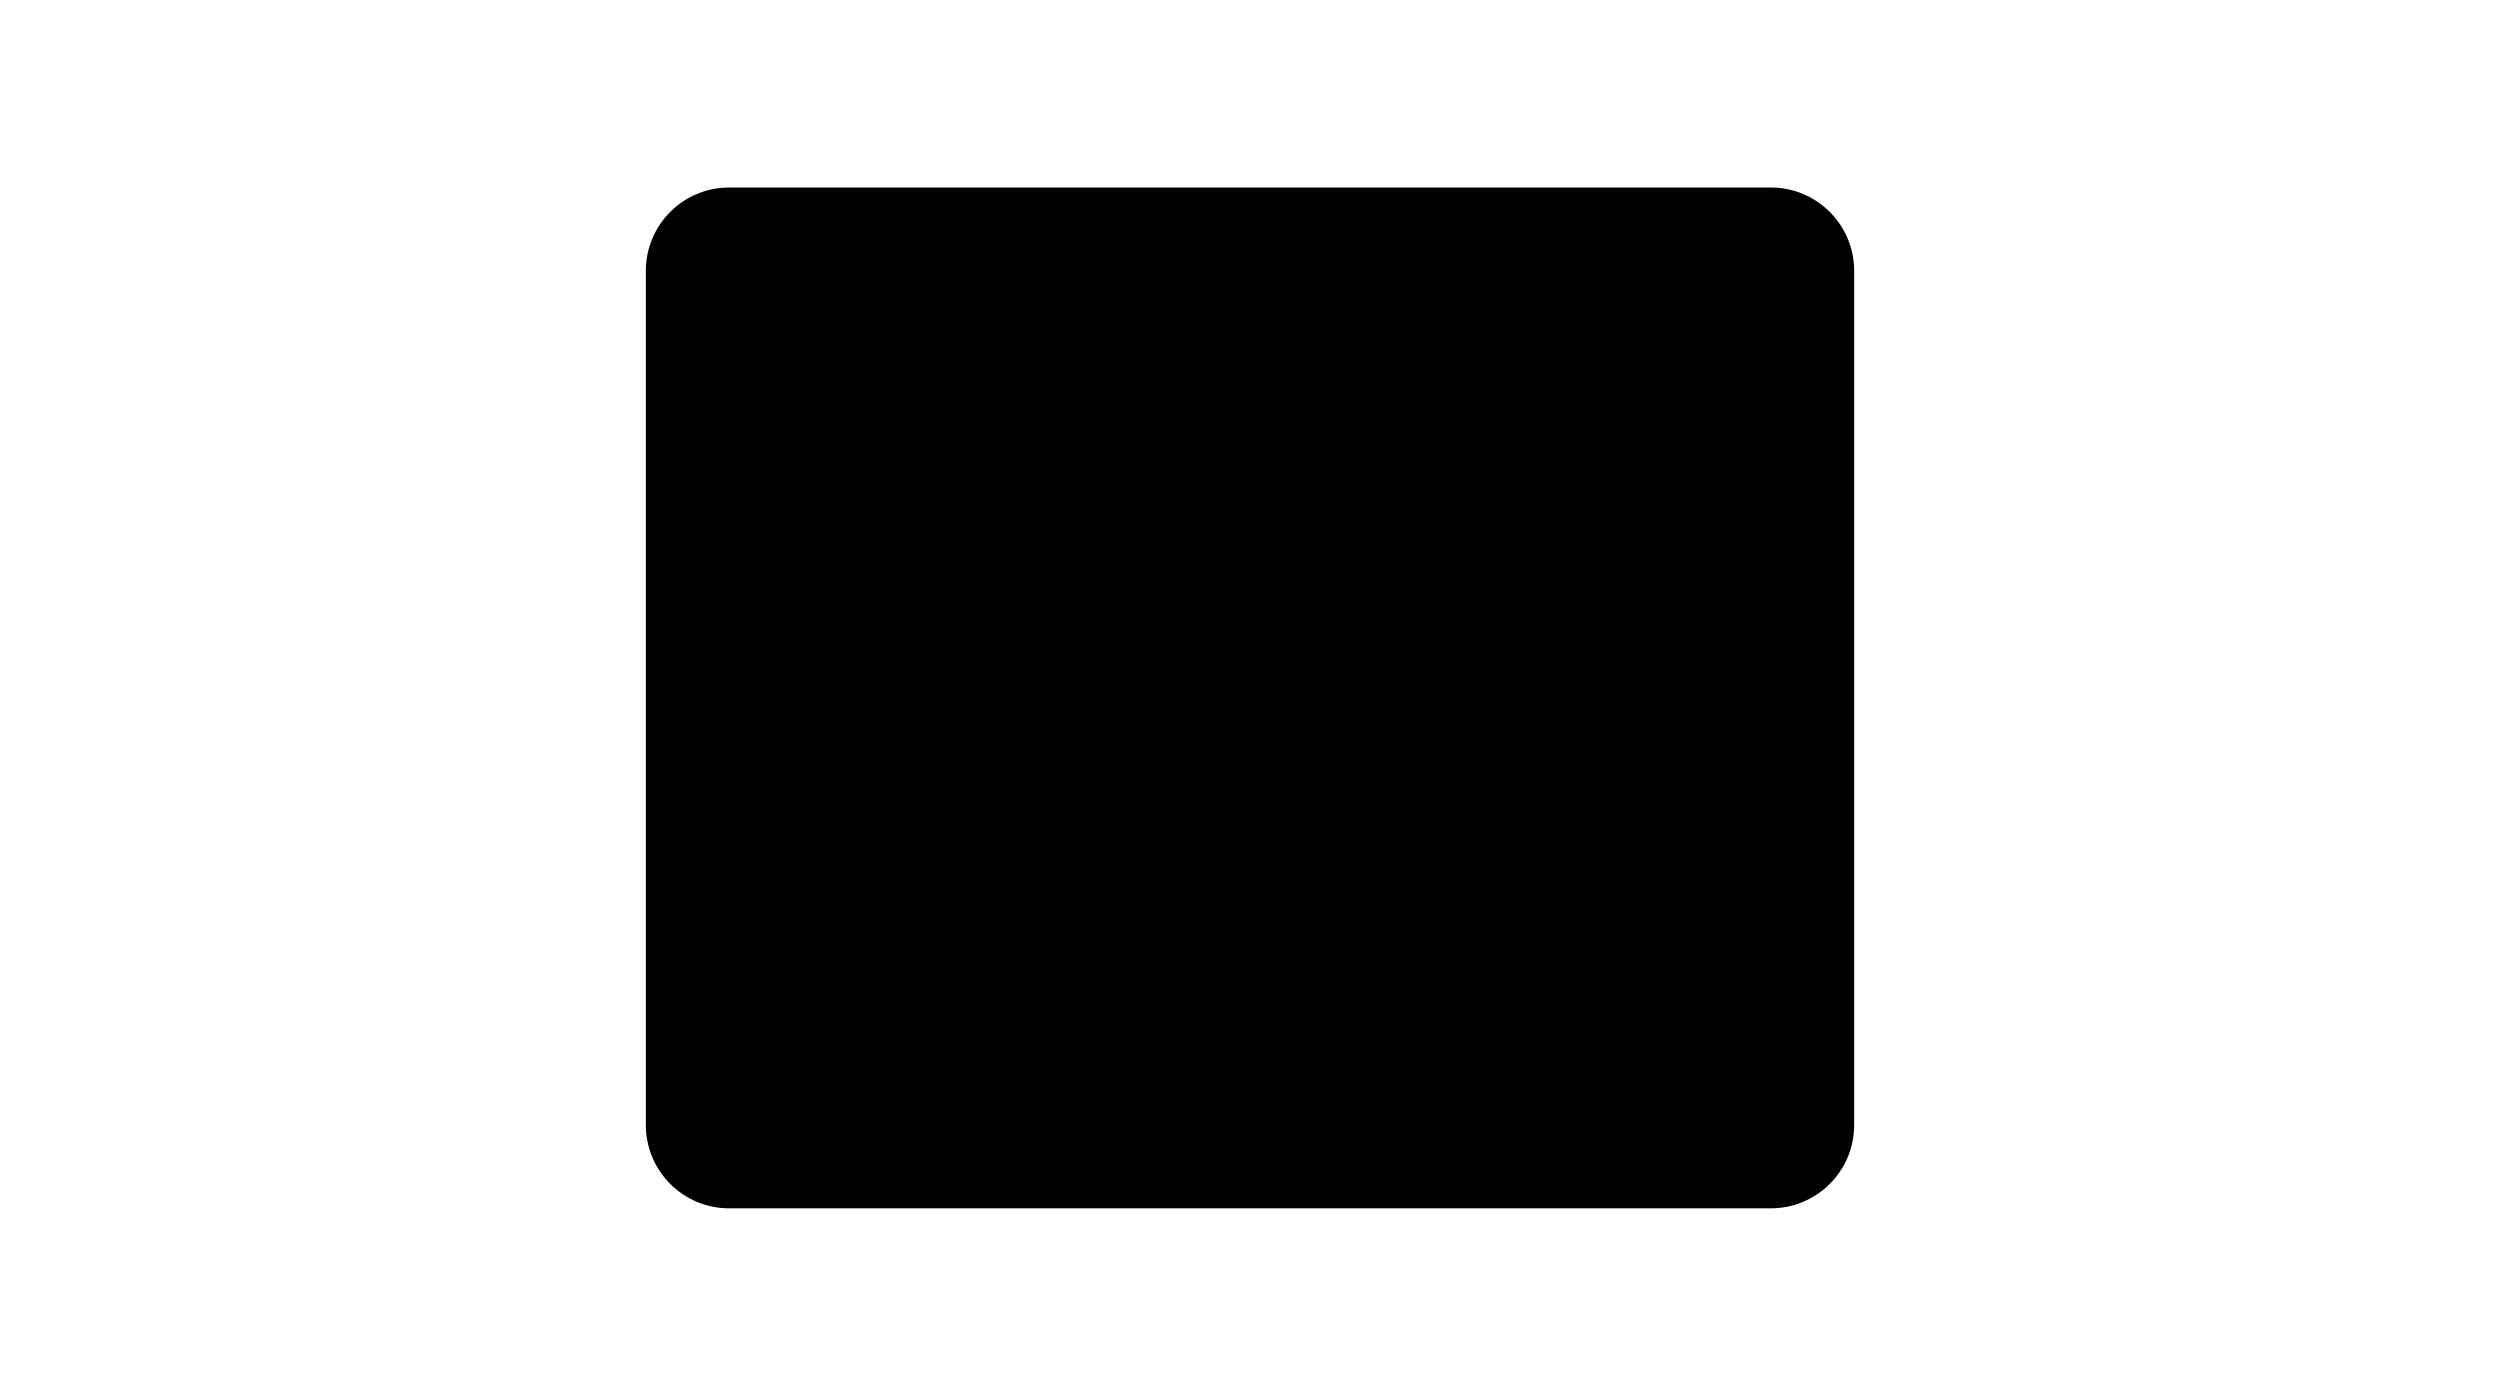
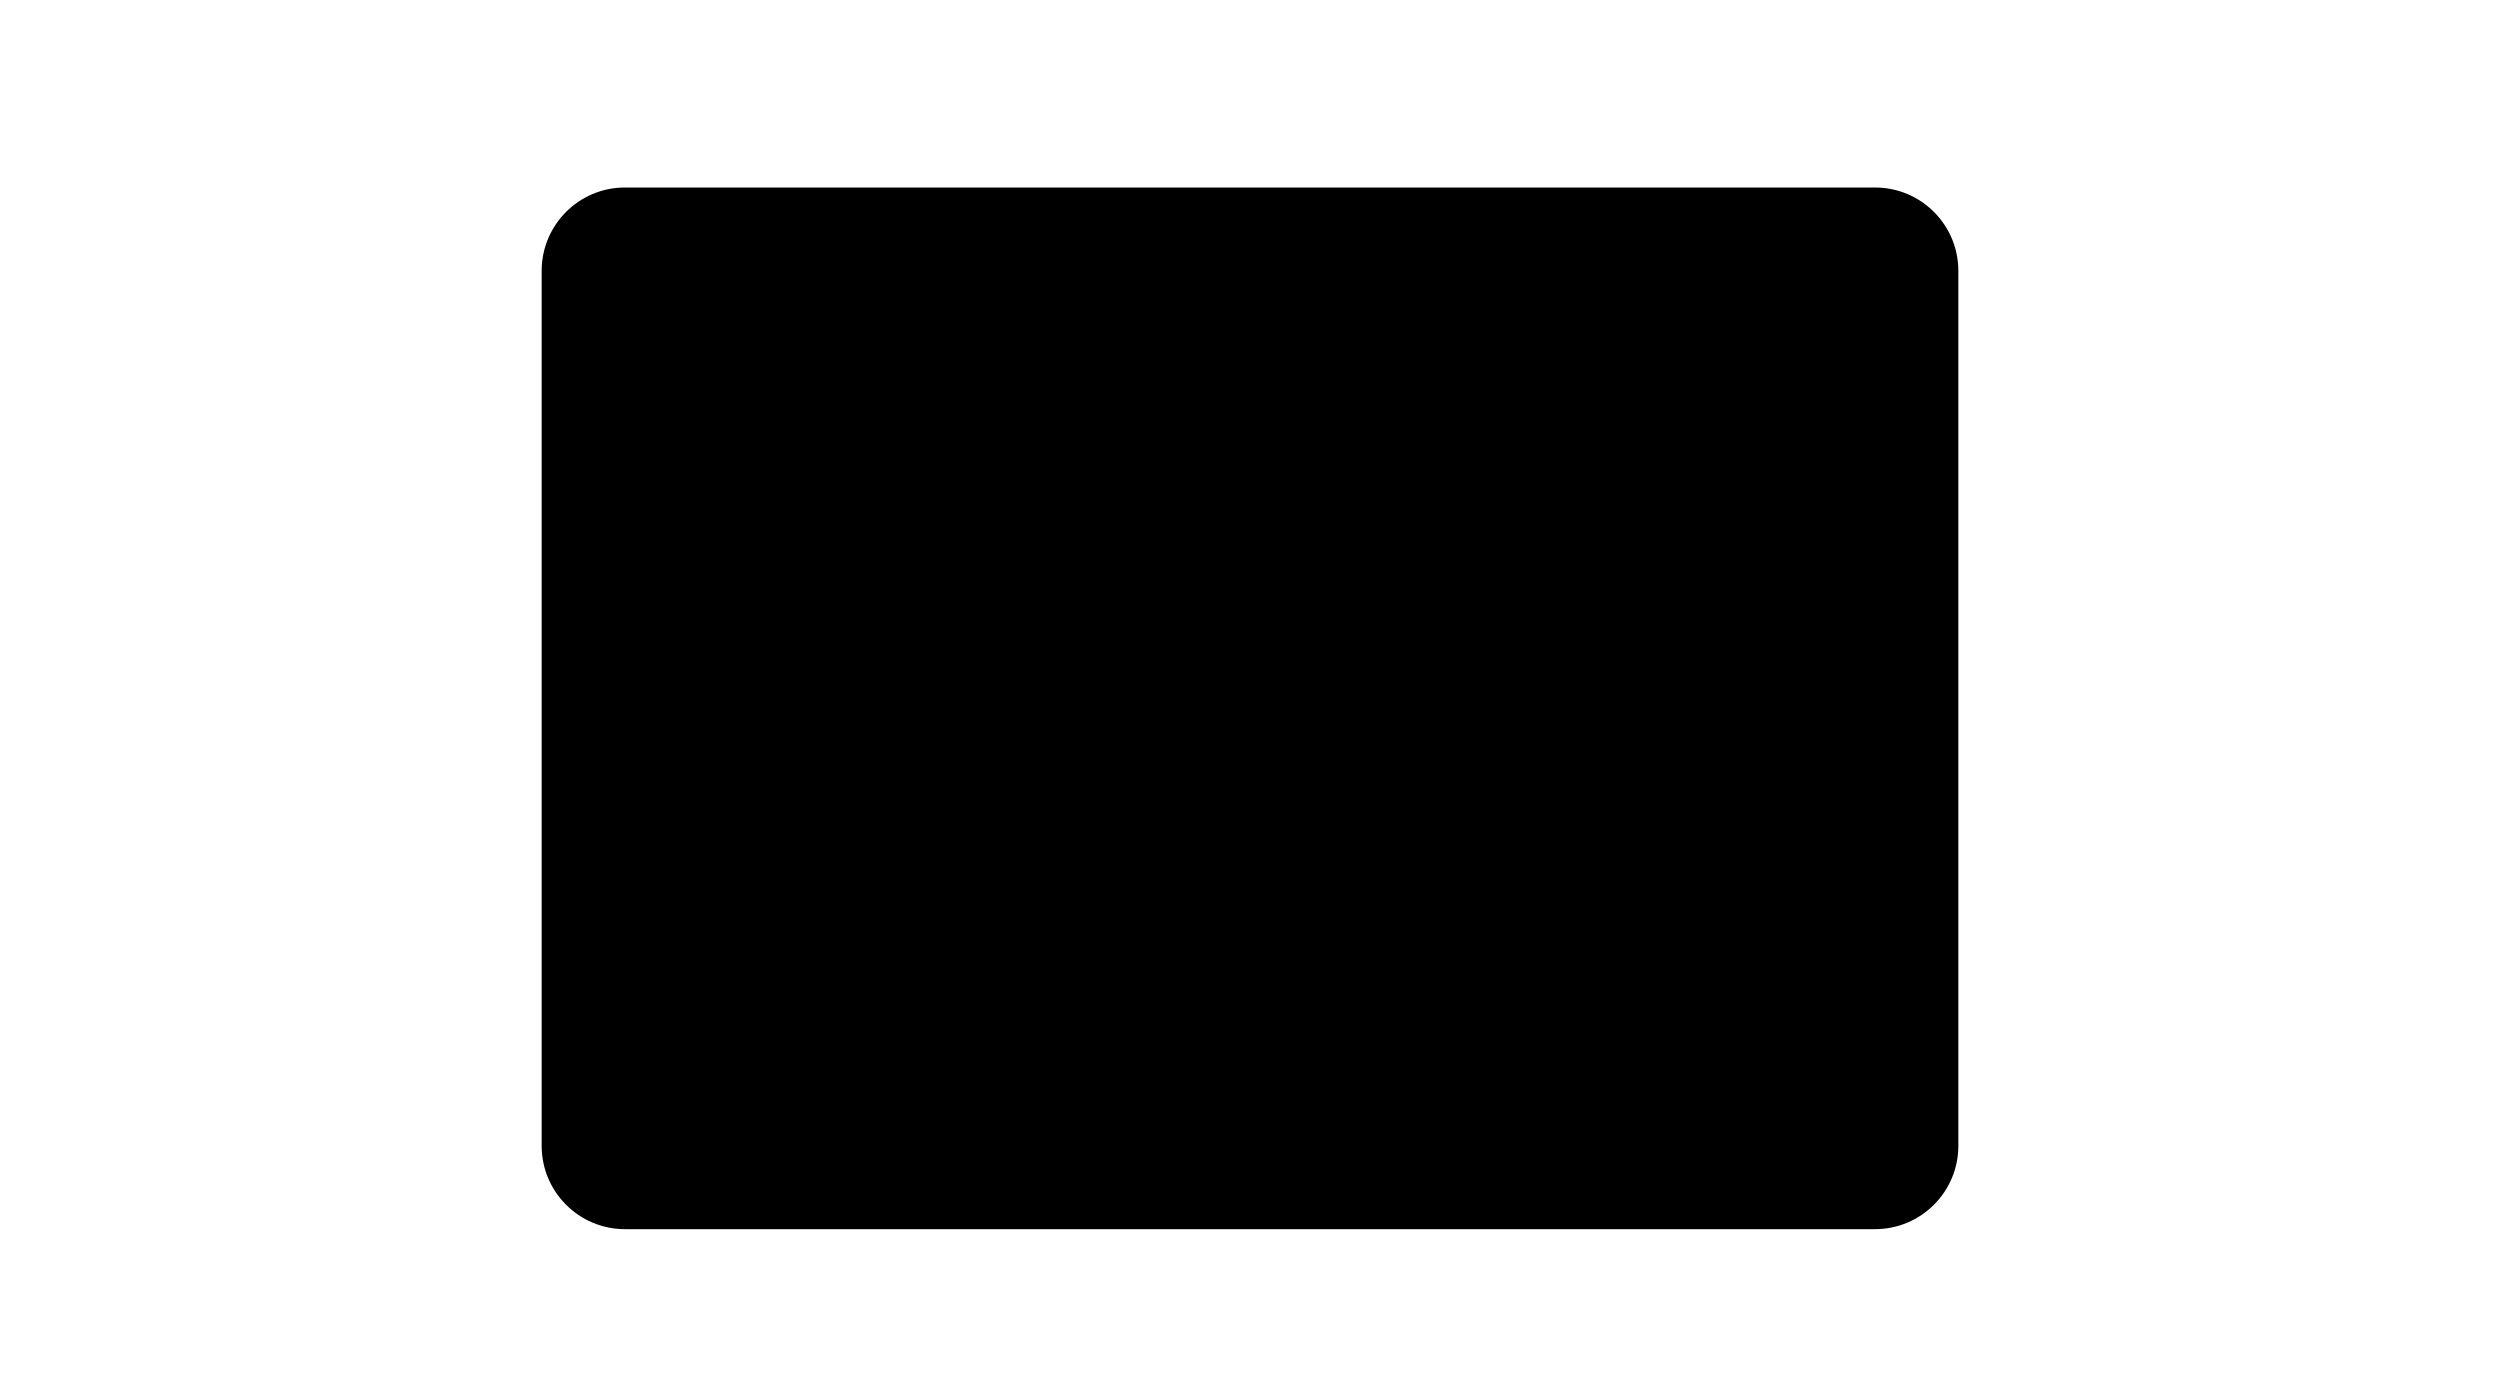
<svg xmlns="http://www.w3.org/2000/svg" viewBox="0 0 240 132">
-   <rect class="f" x="62" y="18" width="116" height="98" rx="8" />
-   <path class="as" d="M62 42h116M88 12v16m64-16v16" />
-   <path class="s" d="M80 58h8m18 0h8m18 0h8m18 0h4M80 78h8m18 0h8m18 0h8m18 0h4M80 98h8m18 0h8m18 0h8" />
-   <rect class="al as" x="125" y="68" width="22" height="20" rx="4" />
+   <rect class="f" x="52" y="18" width="136" height="100" rx="8" />
+   <path class="as" d="M52 40h136M84 12v14m72-14v14" />
+   <rect class="al as" x="113" y="73" width="14" height="14" rx="4" />
+   <path class="s" d="M70 54h4M86 54h4M102 54h4M118 54h4M134 54h4M150 54h4M166 54h4M70 67h4M86 67h4M102 67h4M118 67h4M134 67h4M150 67h4M166 67h4M70 80h4M86 80h4M102 80h4M118 80h4M134 80h4M150 80h4M166 80h4M70 93h4M86 93h4M102 93h4M118 93h4M134 93h4M150 93h4M166 93h4M70 106h4m12 0h4m12 0h4" />
</svg>
